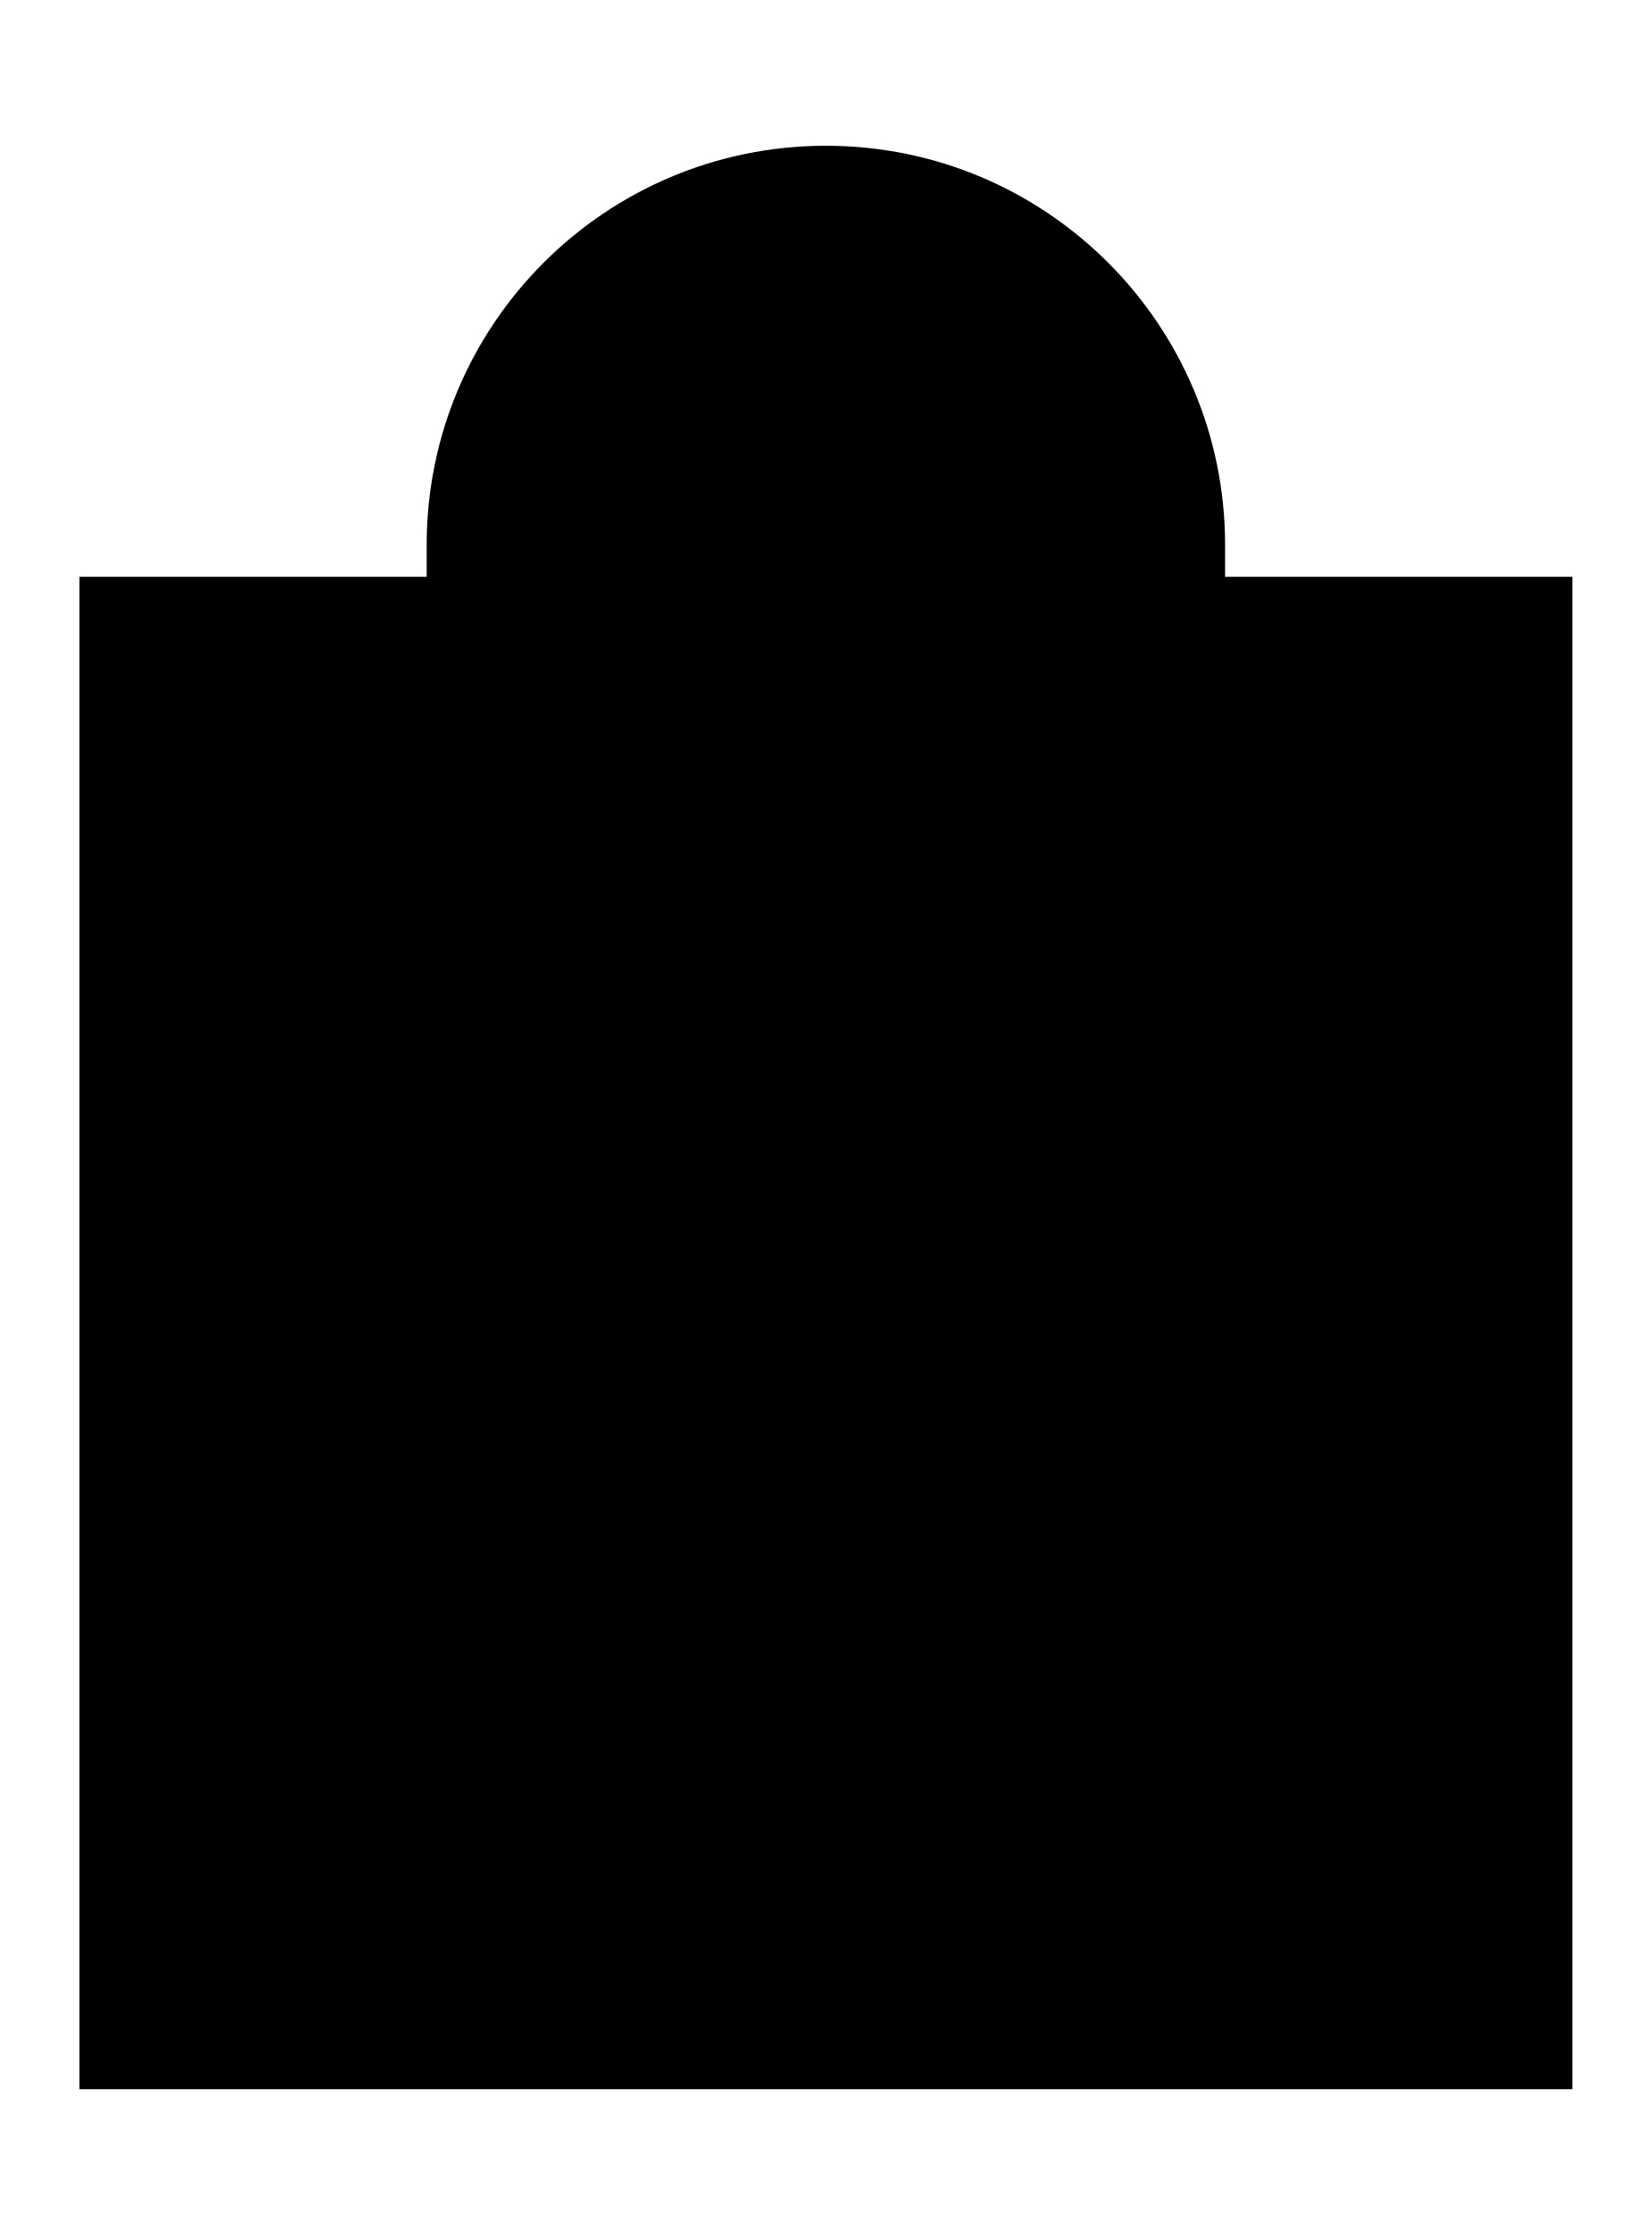
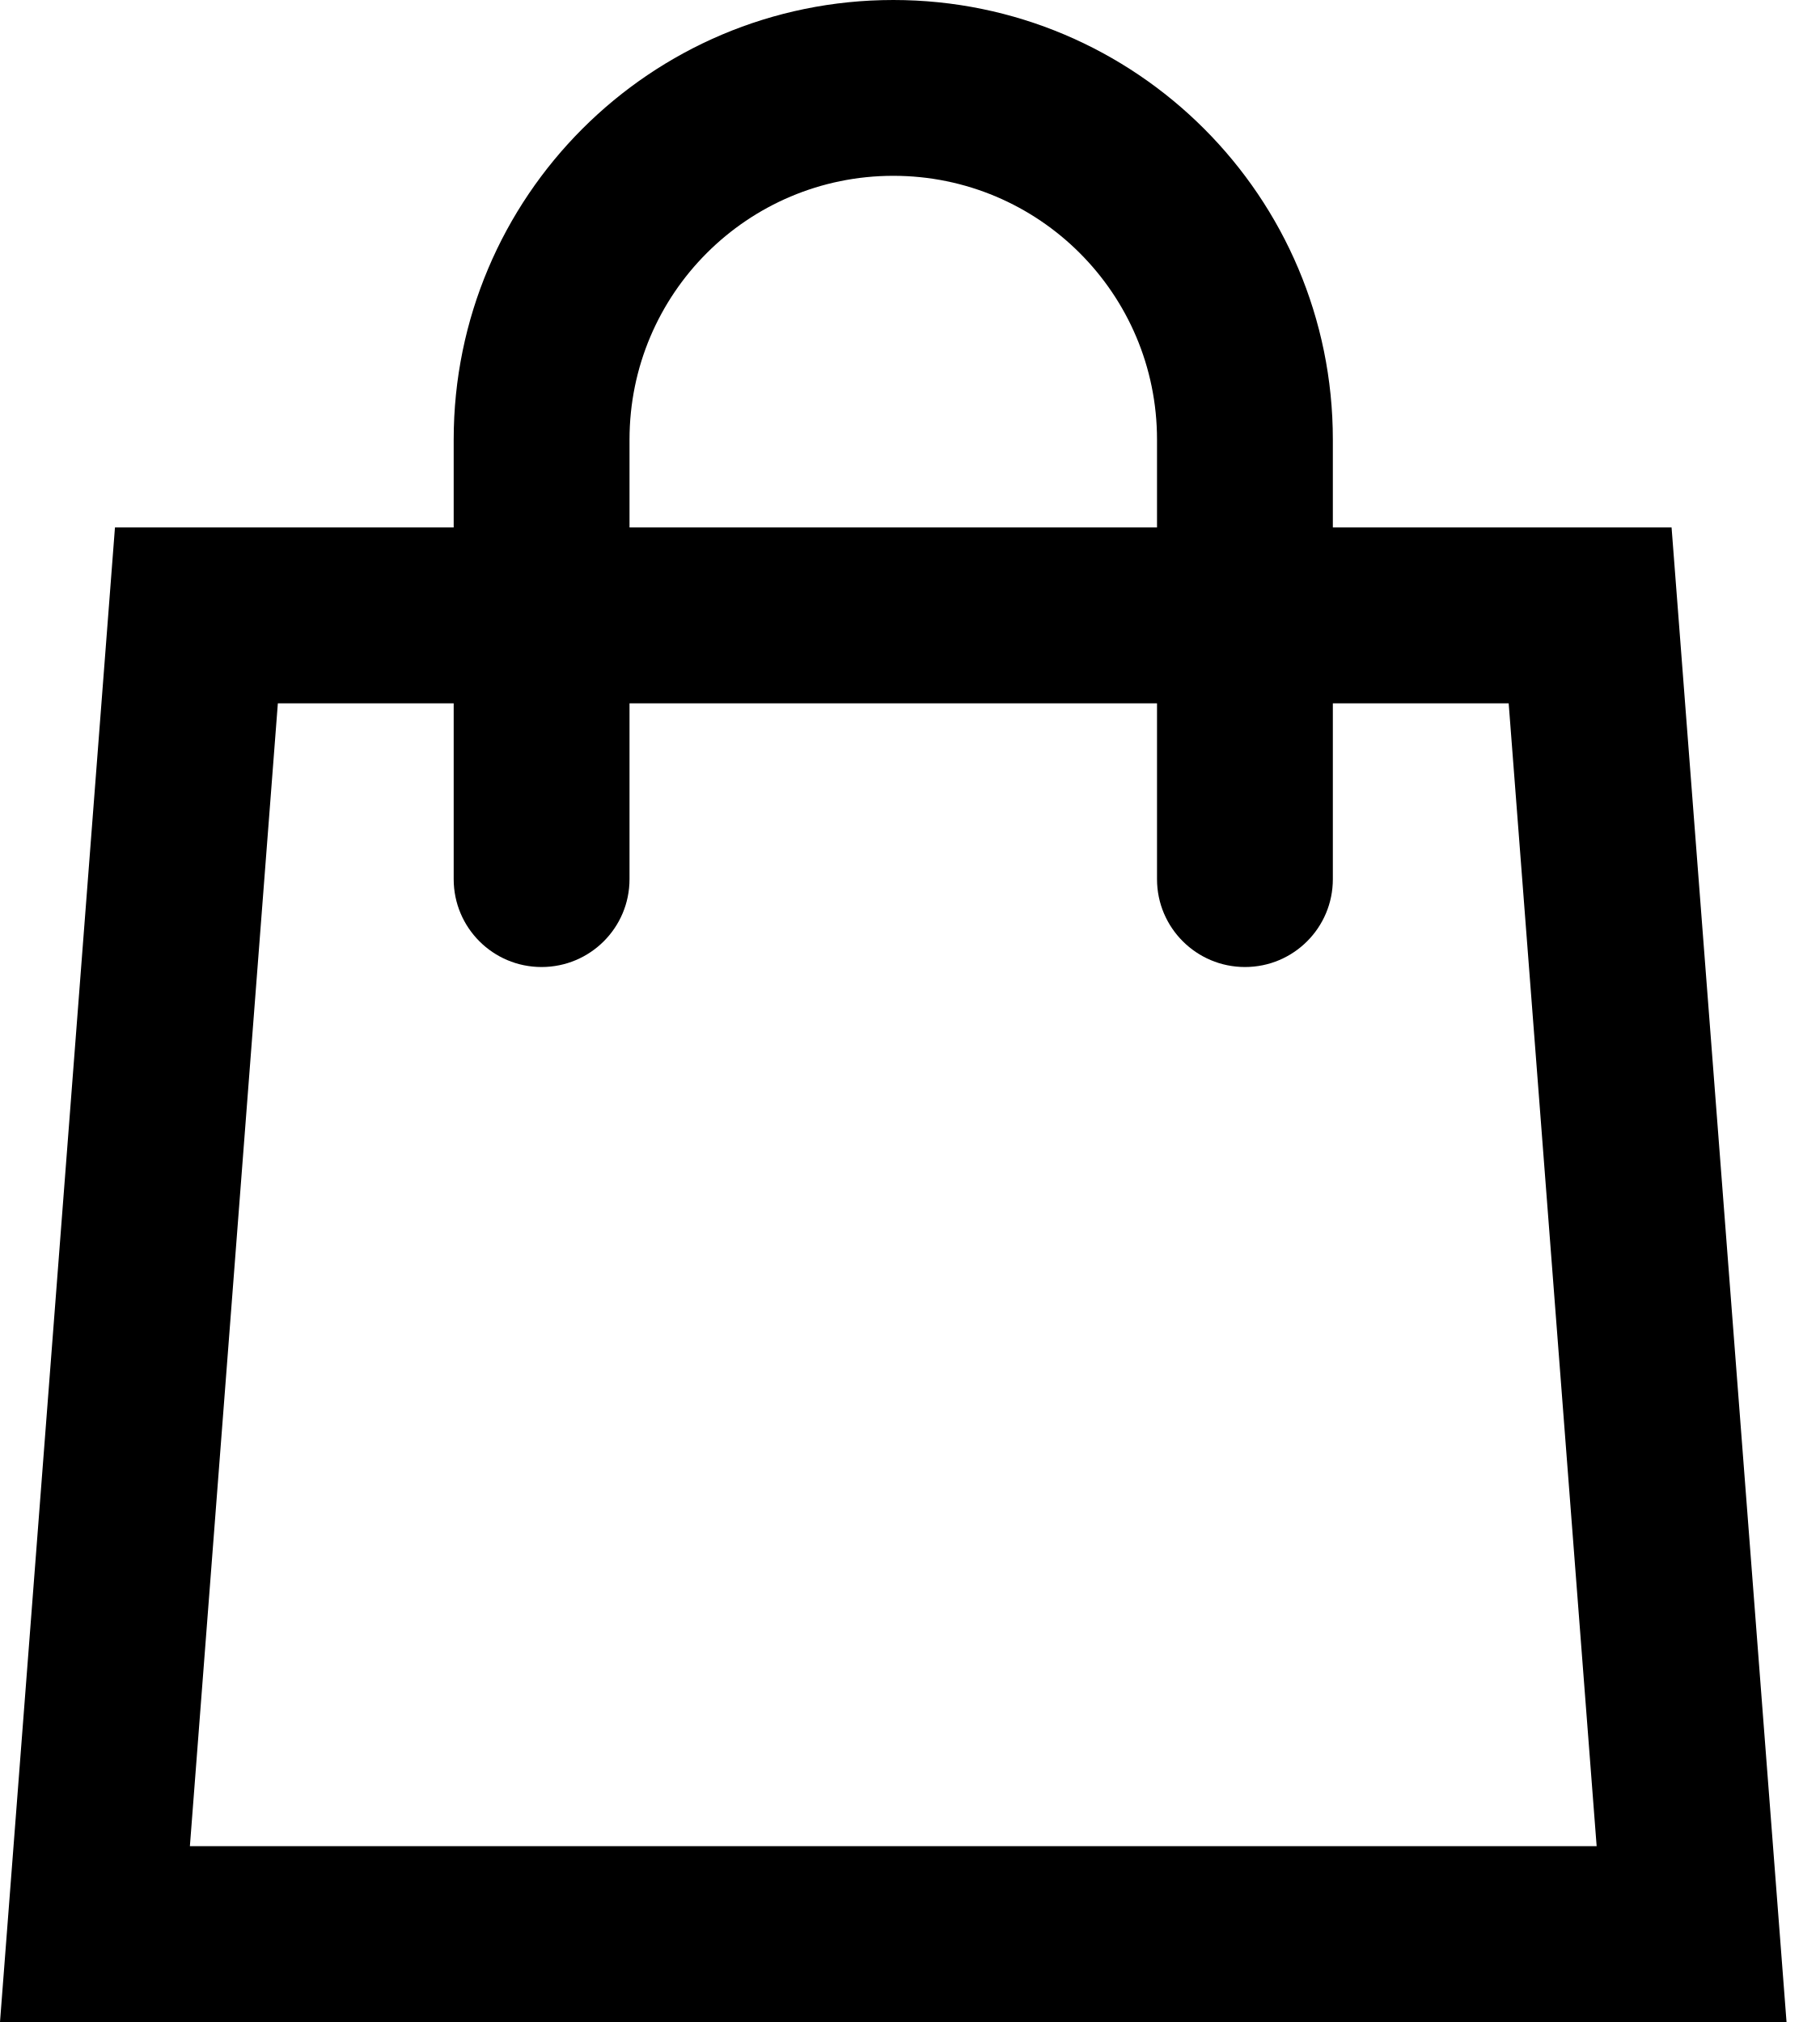
- <svg xmlns="http://www.w3.org/2000/svg" width="17" height="23" viewBox="0 0 17 23">
-   <path d="M4.391 8.898V5.609C4.391 3.34 6.23 1.5 8.5 1.5C10.769 1.5 12.608 3.34 12.608 5.609V8.898M0.817 5.936H16.182V21.5H0.817V5.936Z" stroke-width="1.5" />
+ <svg width="18" height="20" viewBox="0 0 18 20">
+   <path fill-rule="evenodd" clip-rule="evenodd" d="M8.835 0C6.433 0 4.487 1.947 4.487 4.348V5.217H1.137L0 20H17.669L16.532 5.217H13.182V4.348C13.182 1.947 11.236 0 8.835 0ZM11.443 6.957V8.696C11.443 9.176 11.833 9.565 12.313 9.565C12.793 9.565 13.182 9.176 13.182 8.696V6.957H14.921L15.791 18.261H1.878L2.748 6.957H4.487V8.696C4.487 9.176 4.876 9.565 5.356 9.565C5.837 9.565 6.226 9.176 6.226 8.696V6.957H11.443ZM11.443 5.217V4.348C11.443 2.907 10.275 1.739 8.835 1.739C7.394 1.739 6.226 2.907 6.226 4.348V5.217H11.443Z" />
</svg>
